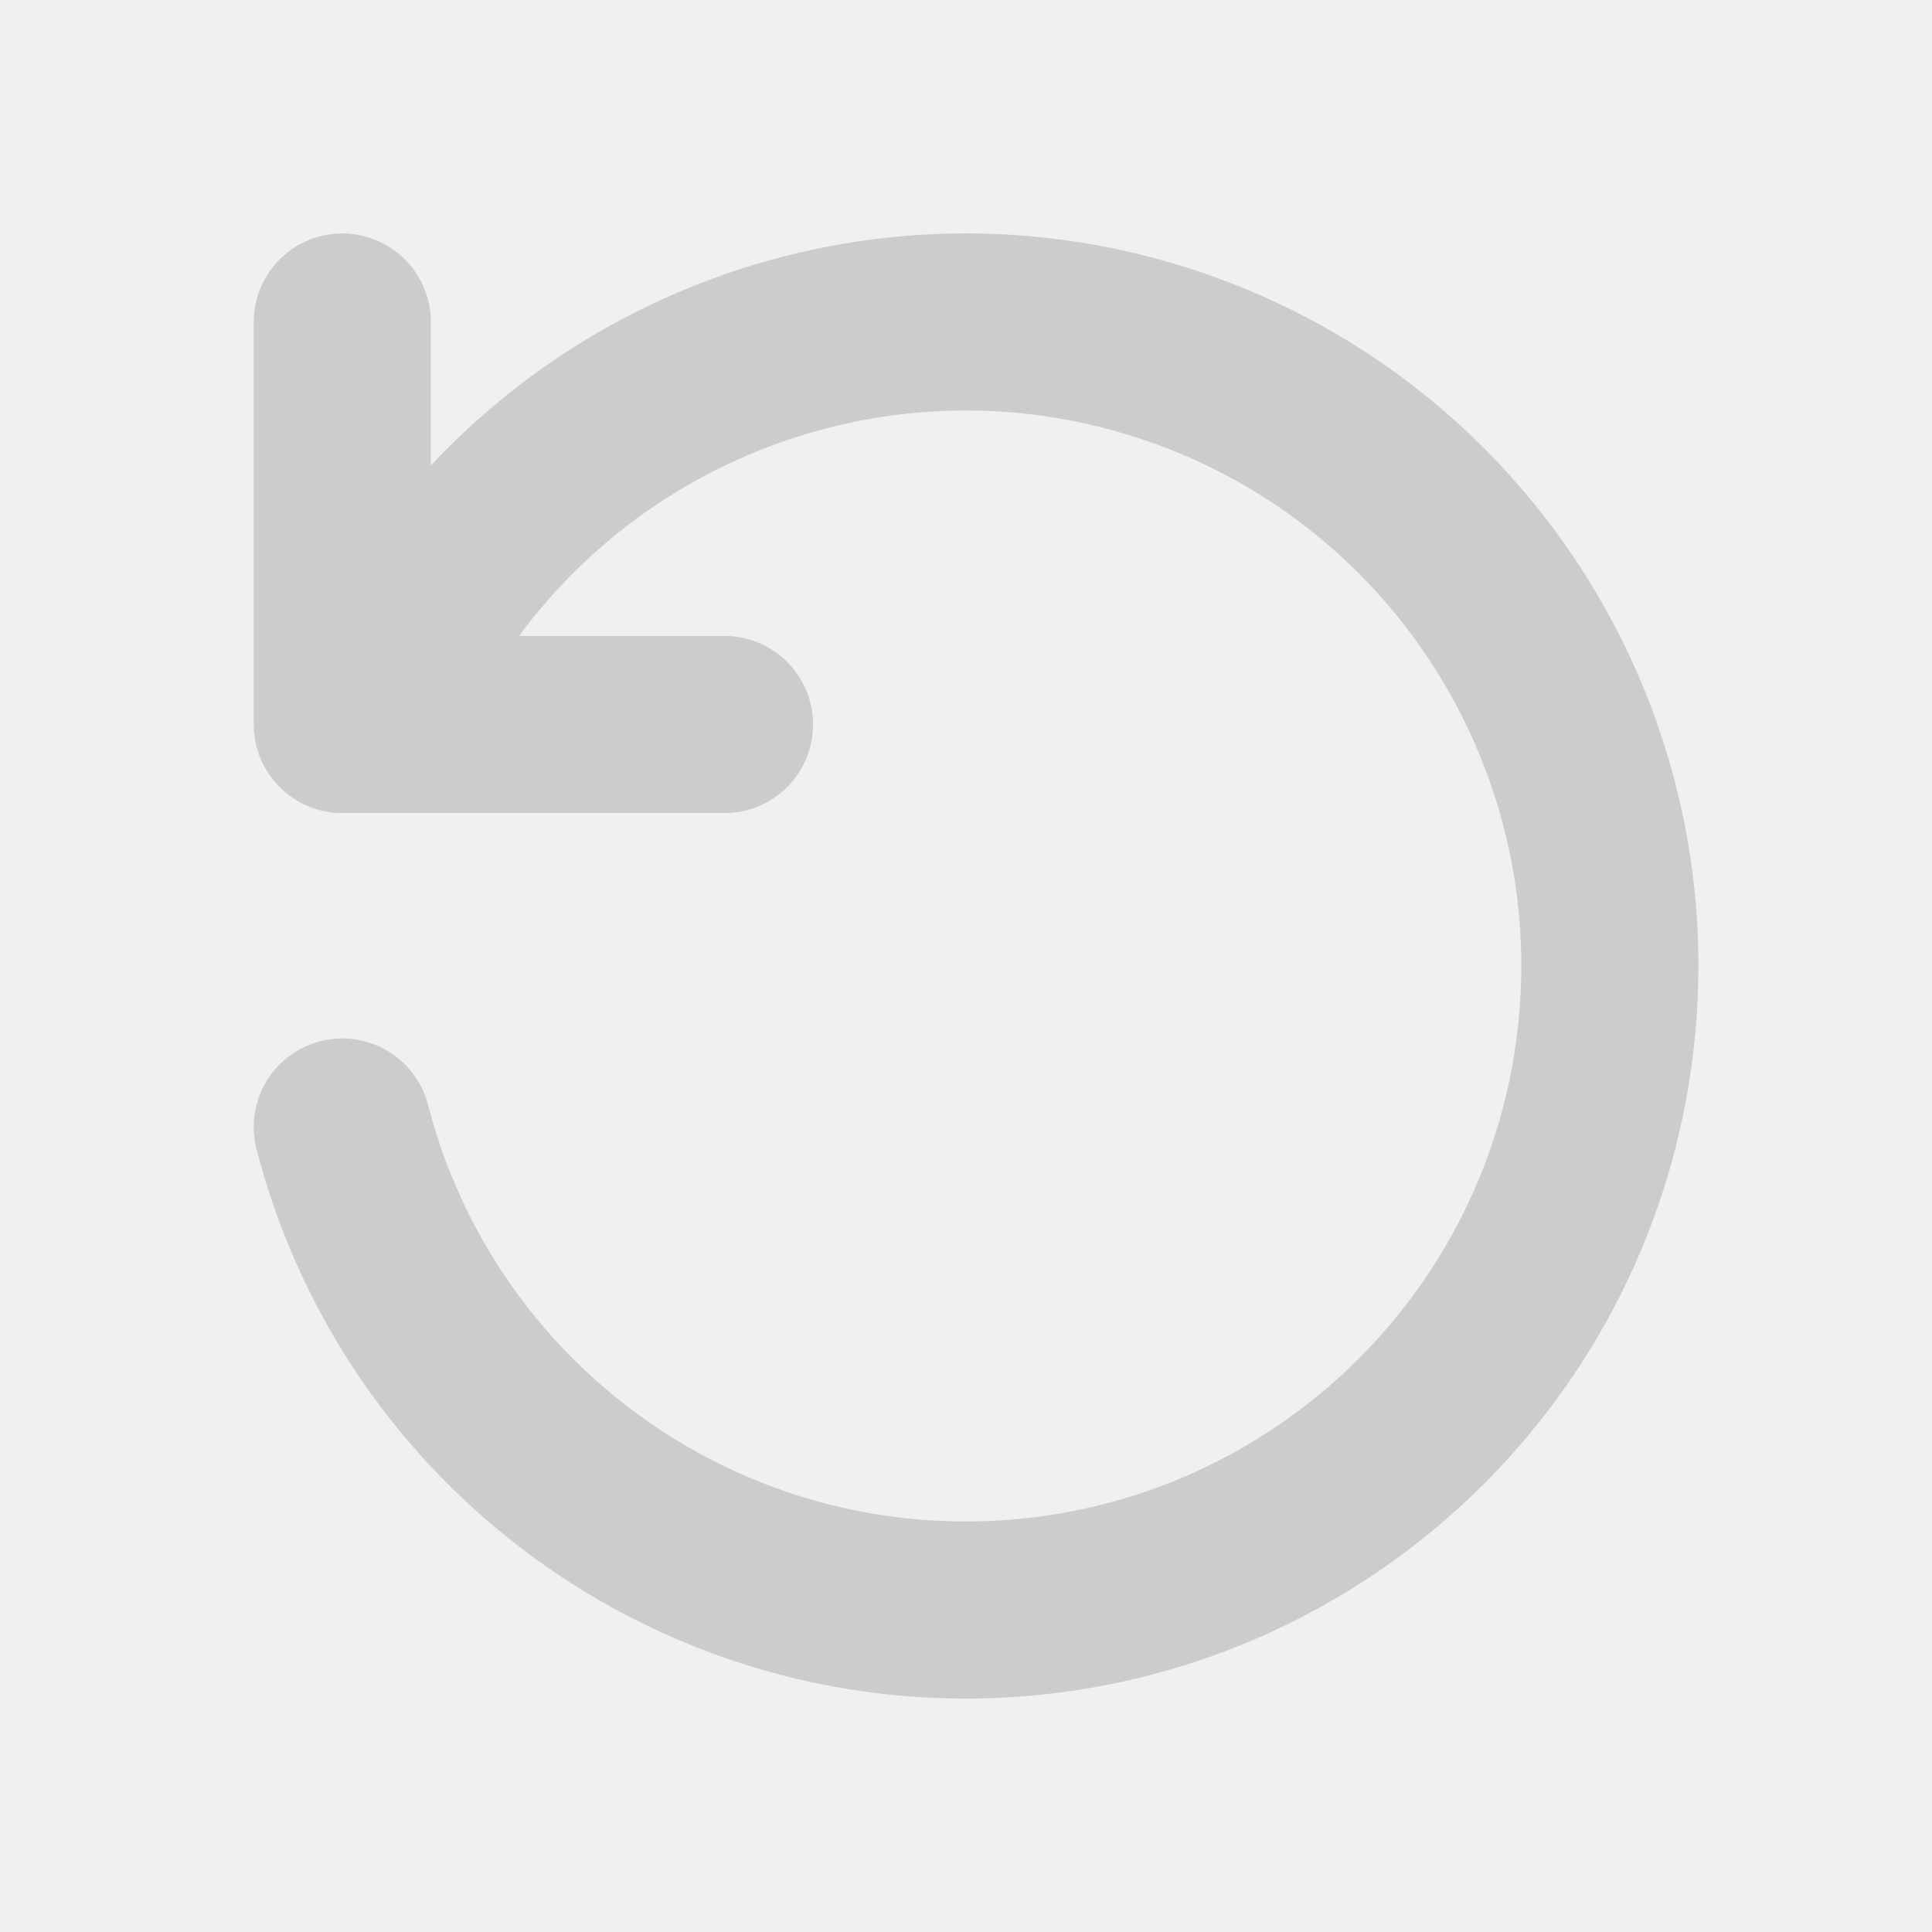
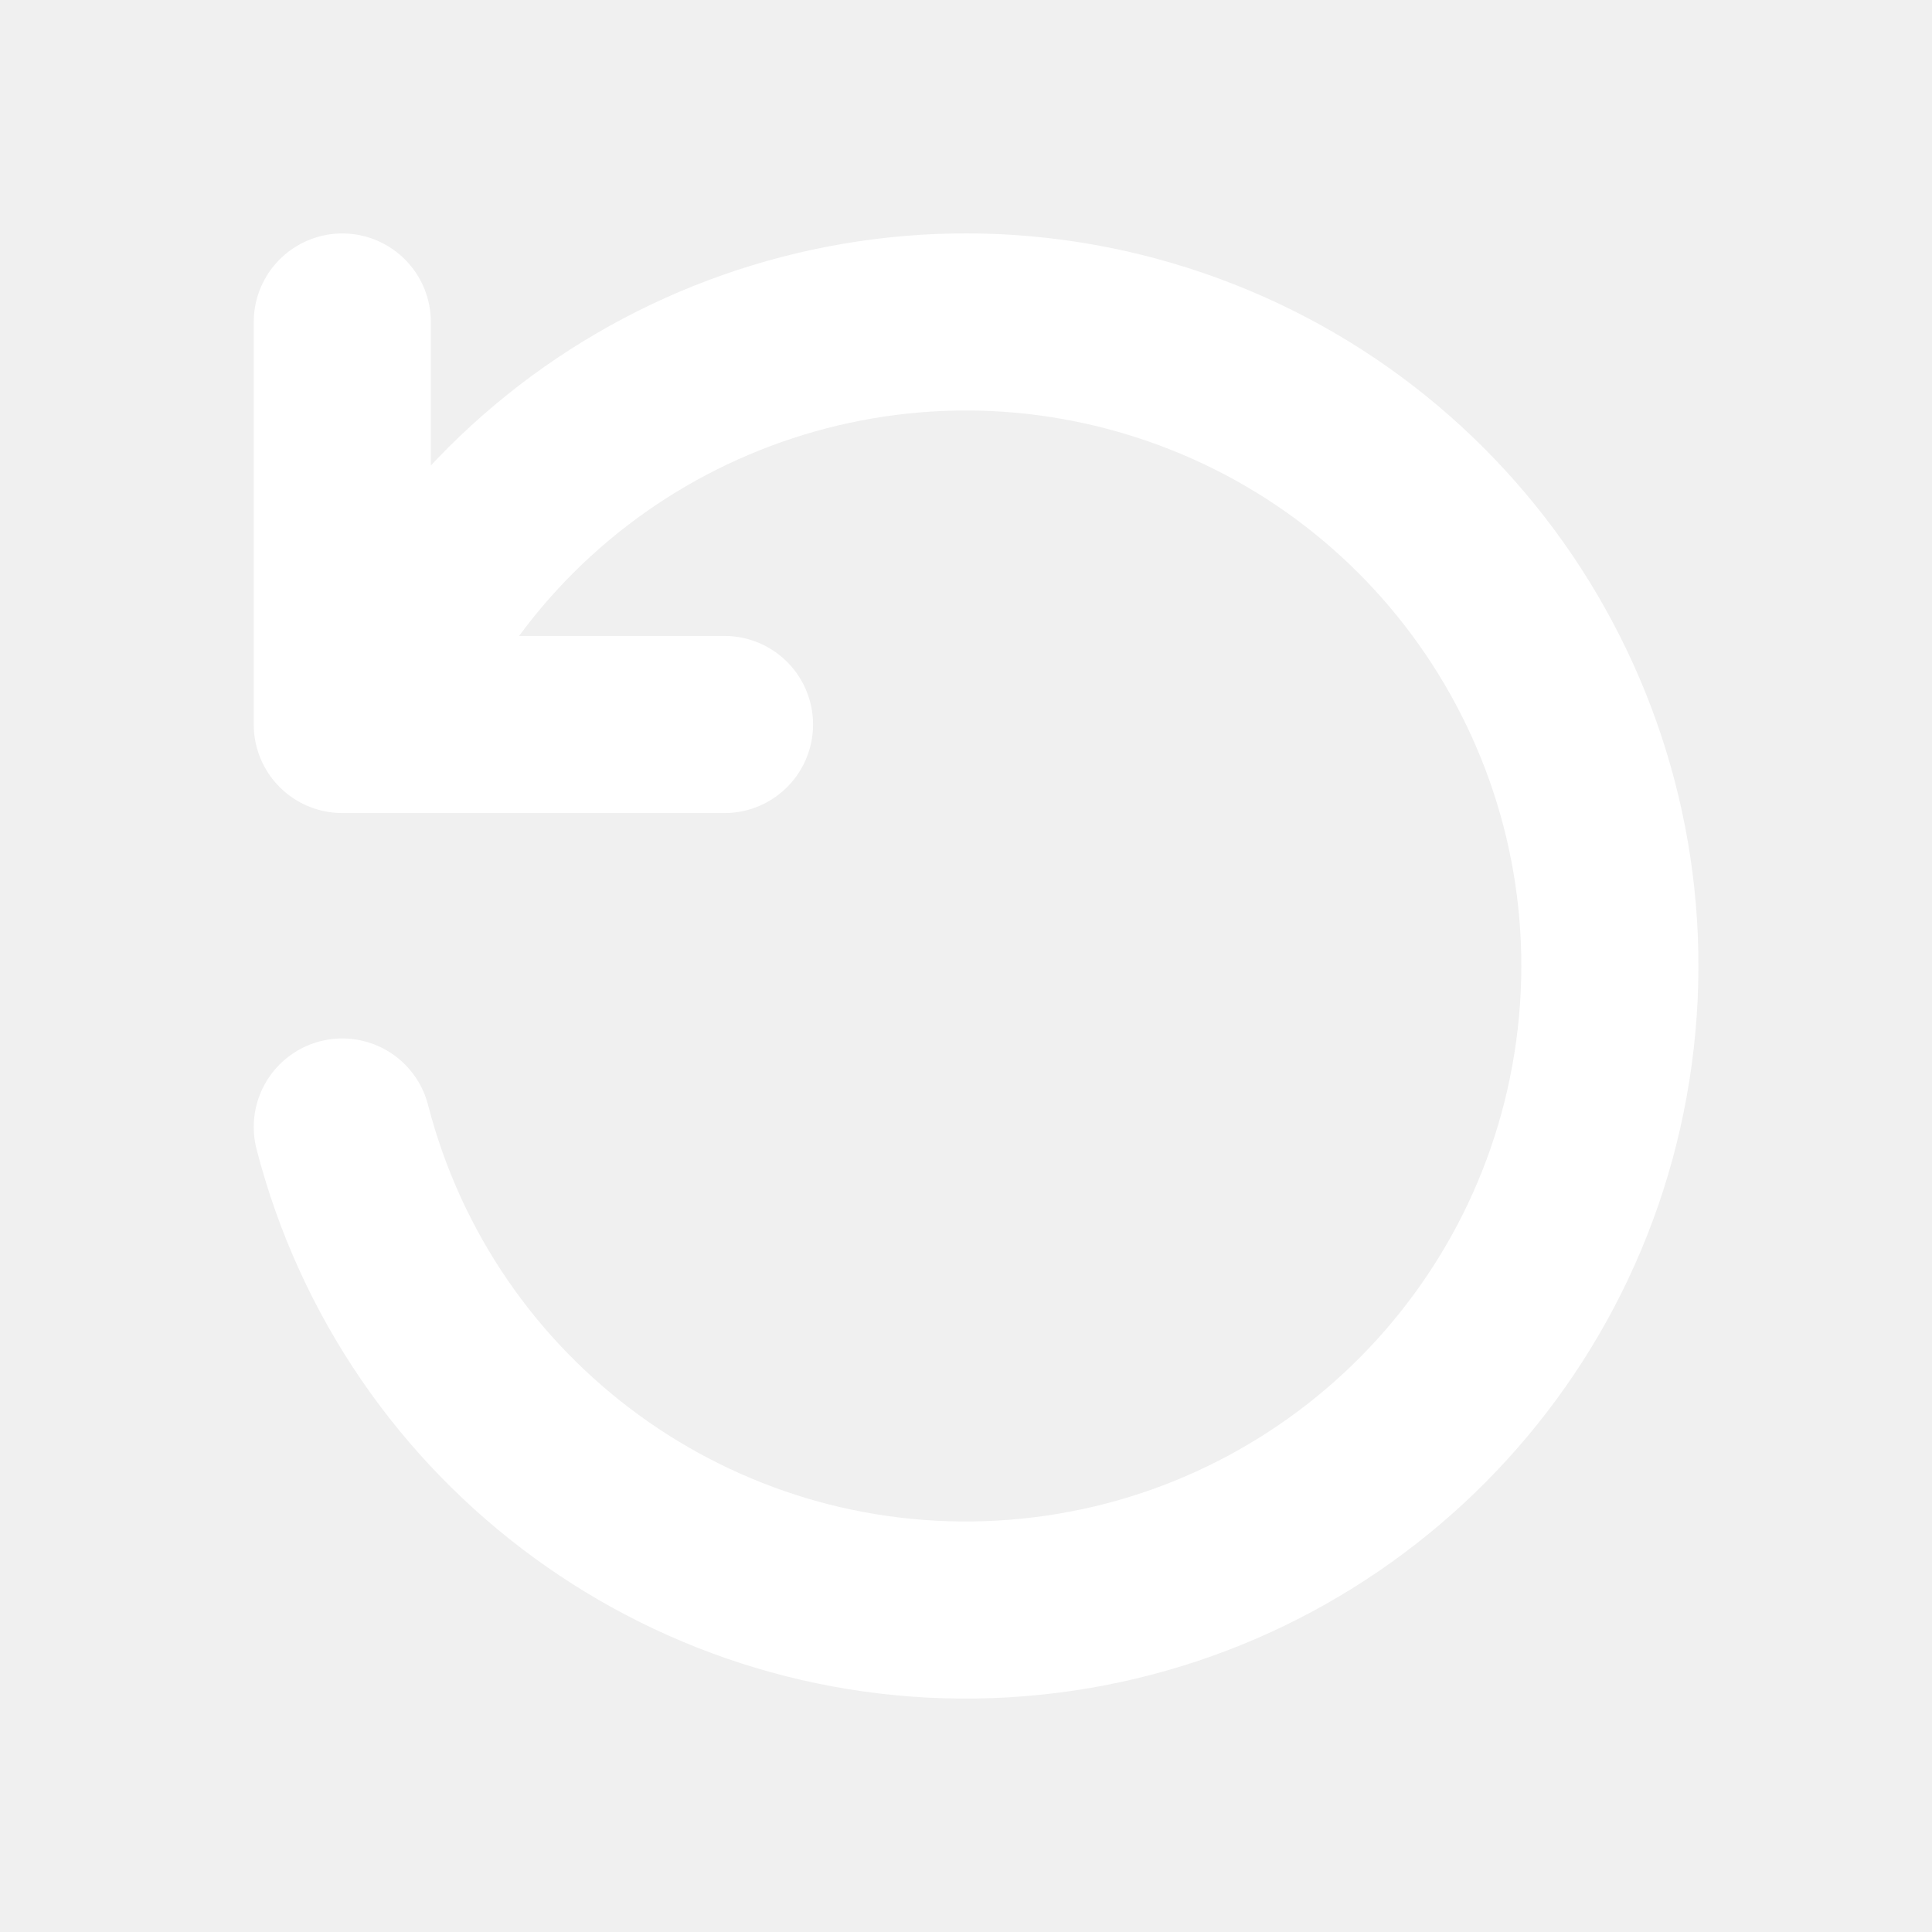
<svg xmlns="http://www.w3.org/2000/svg" width="1em" height="1em" viewBox="0 0 24 24">
  <path d="M0 0h24v24H0z" fill="none" />
-   <path fill="none" stroke="#ccc" stroke-linecap="round" stroke-linejoin="round" stroke-width="2.2" d="M4.252 4v5H9M5.07 8a8 8 0 1 1-.818 6" />
+   <path fill="none" stroke="#fff" stroke-linecap="round" stroke-linejoin="round" stroke-width="2.2" d="M4.252 4v5H9M5.07 8a8 8 0 1 1-.818 6" />
</svg>
